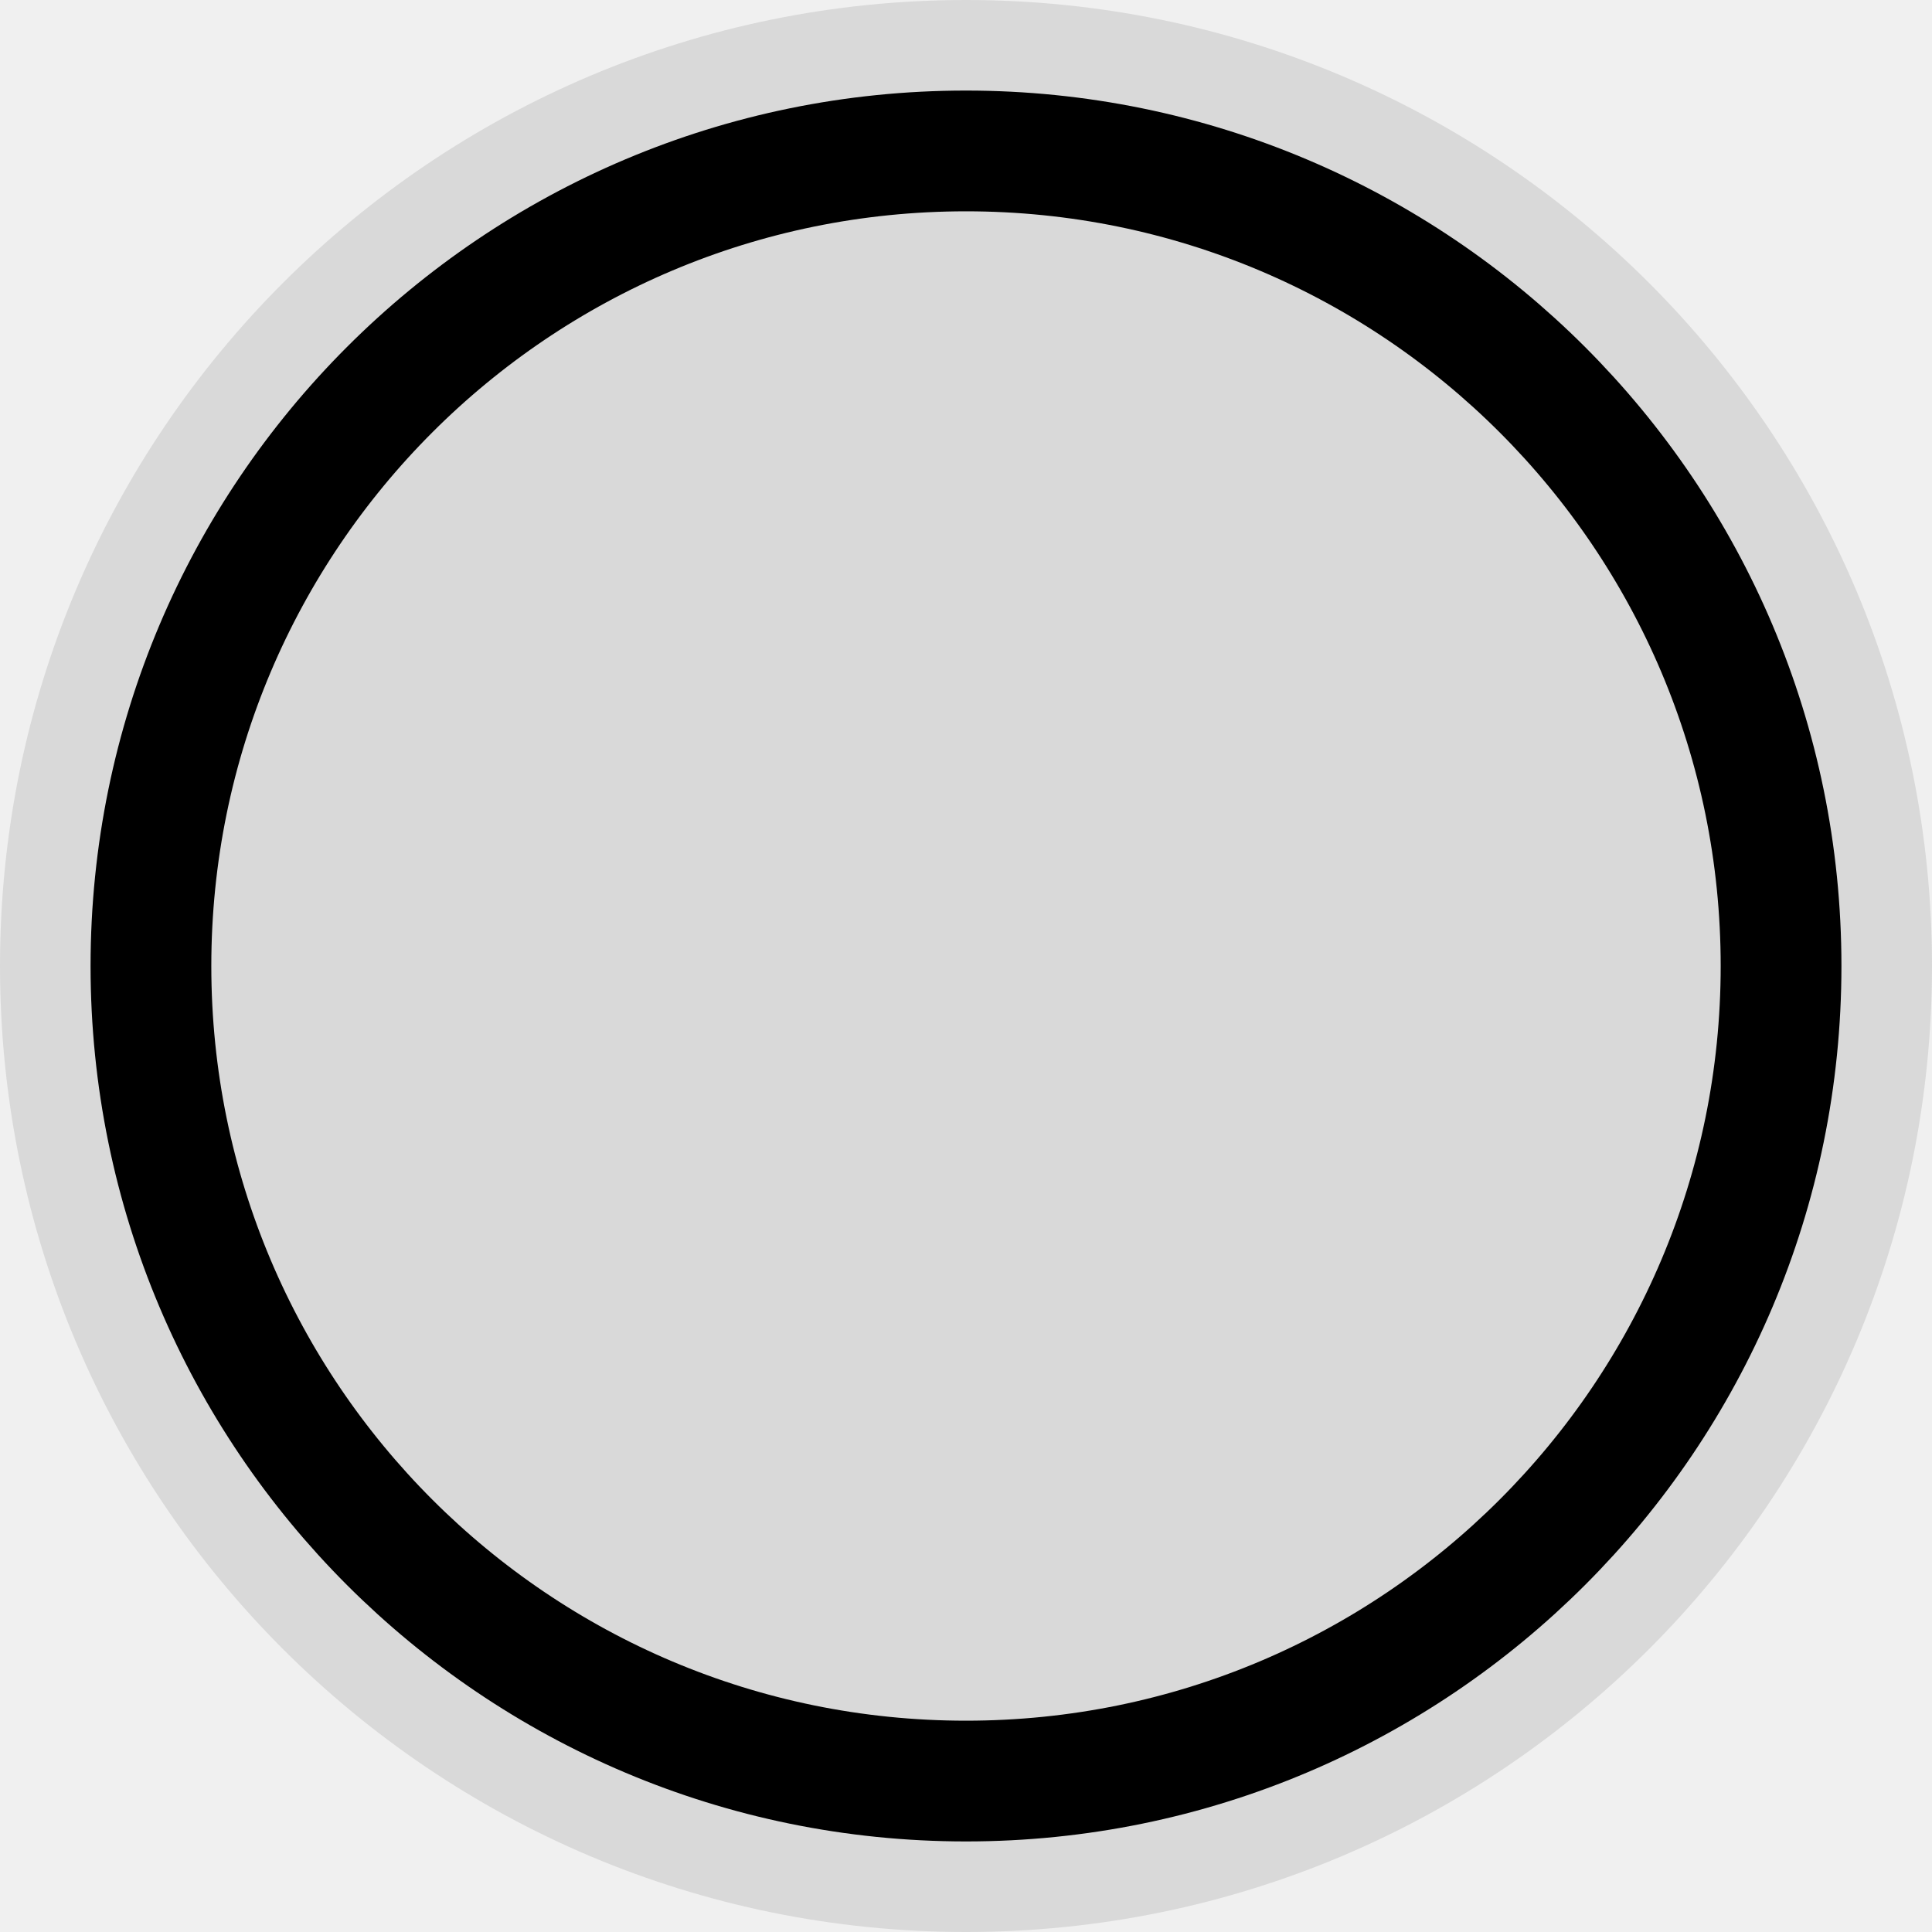
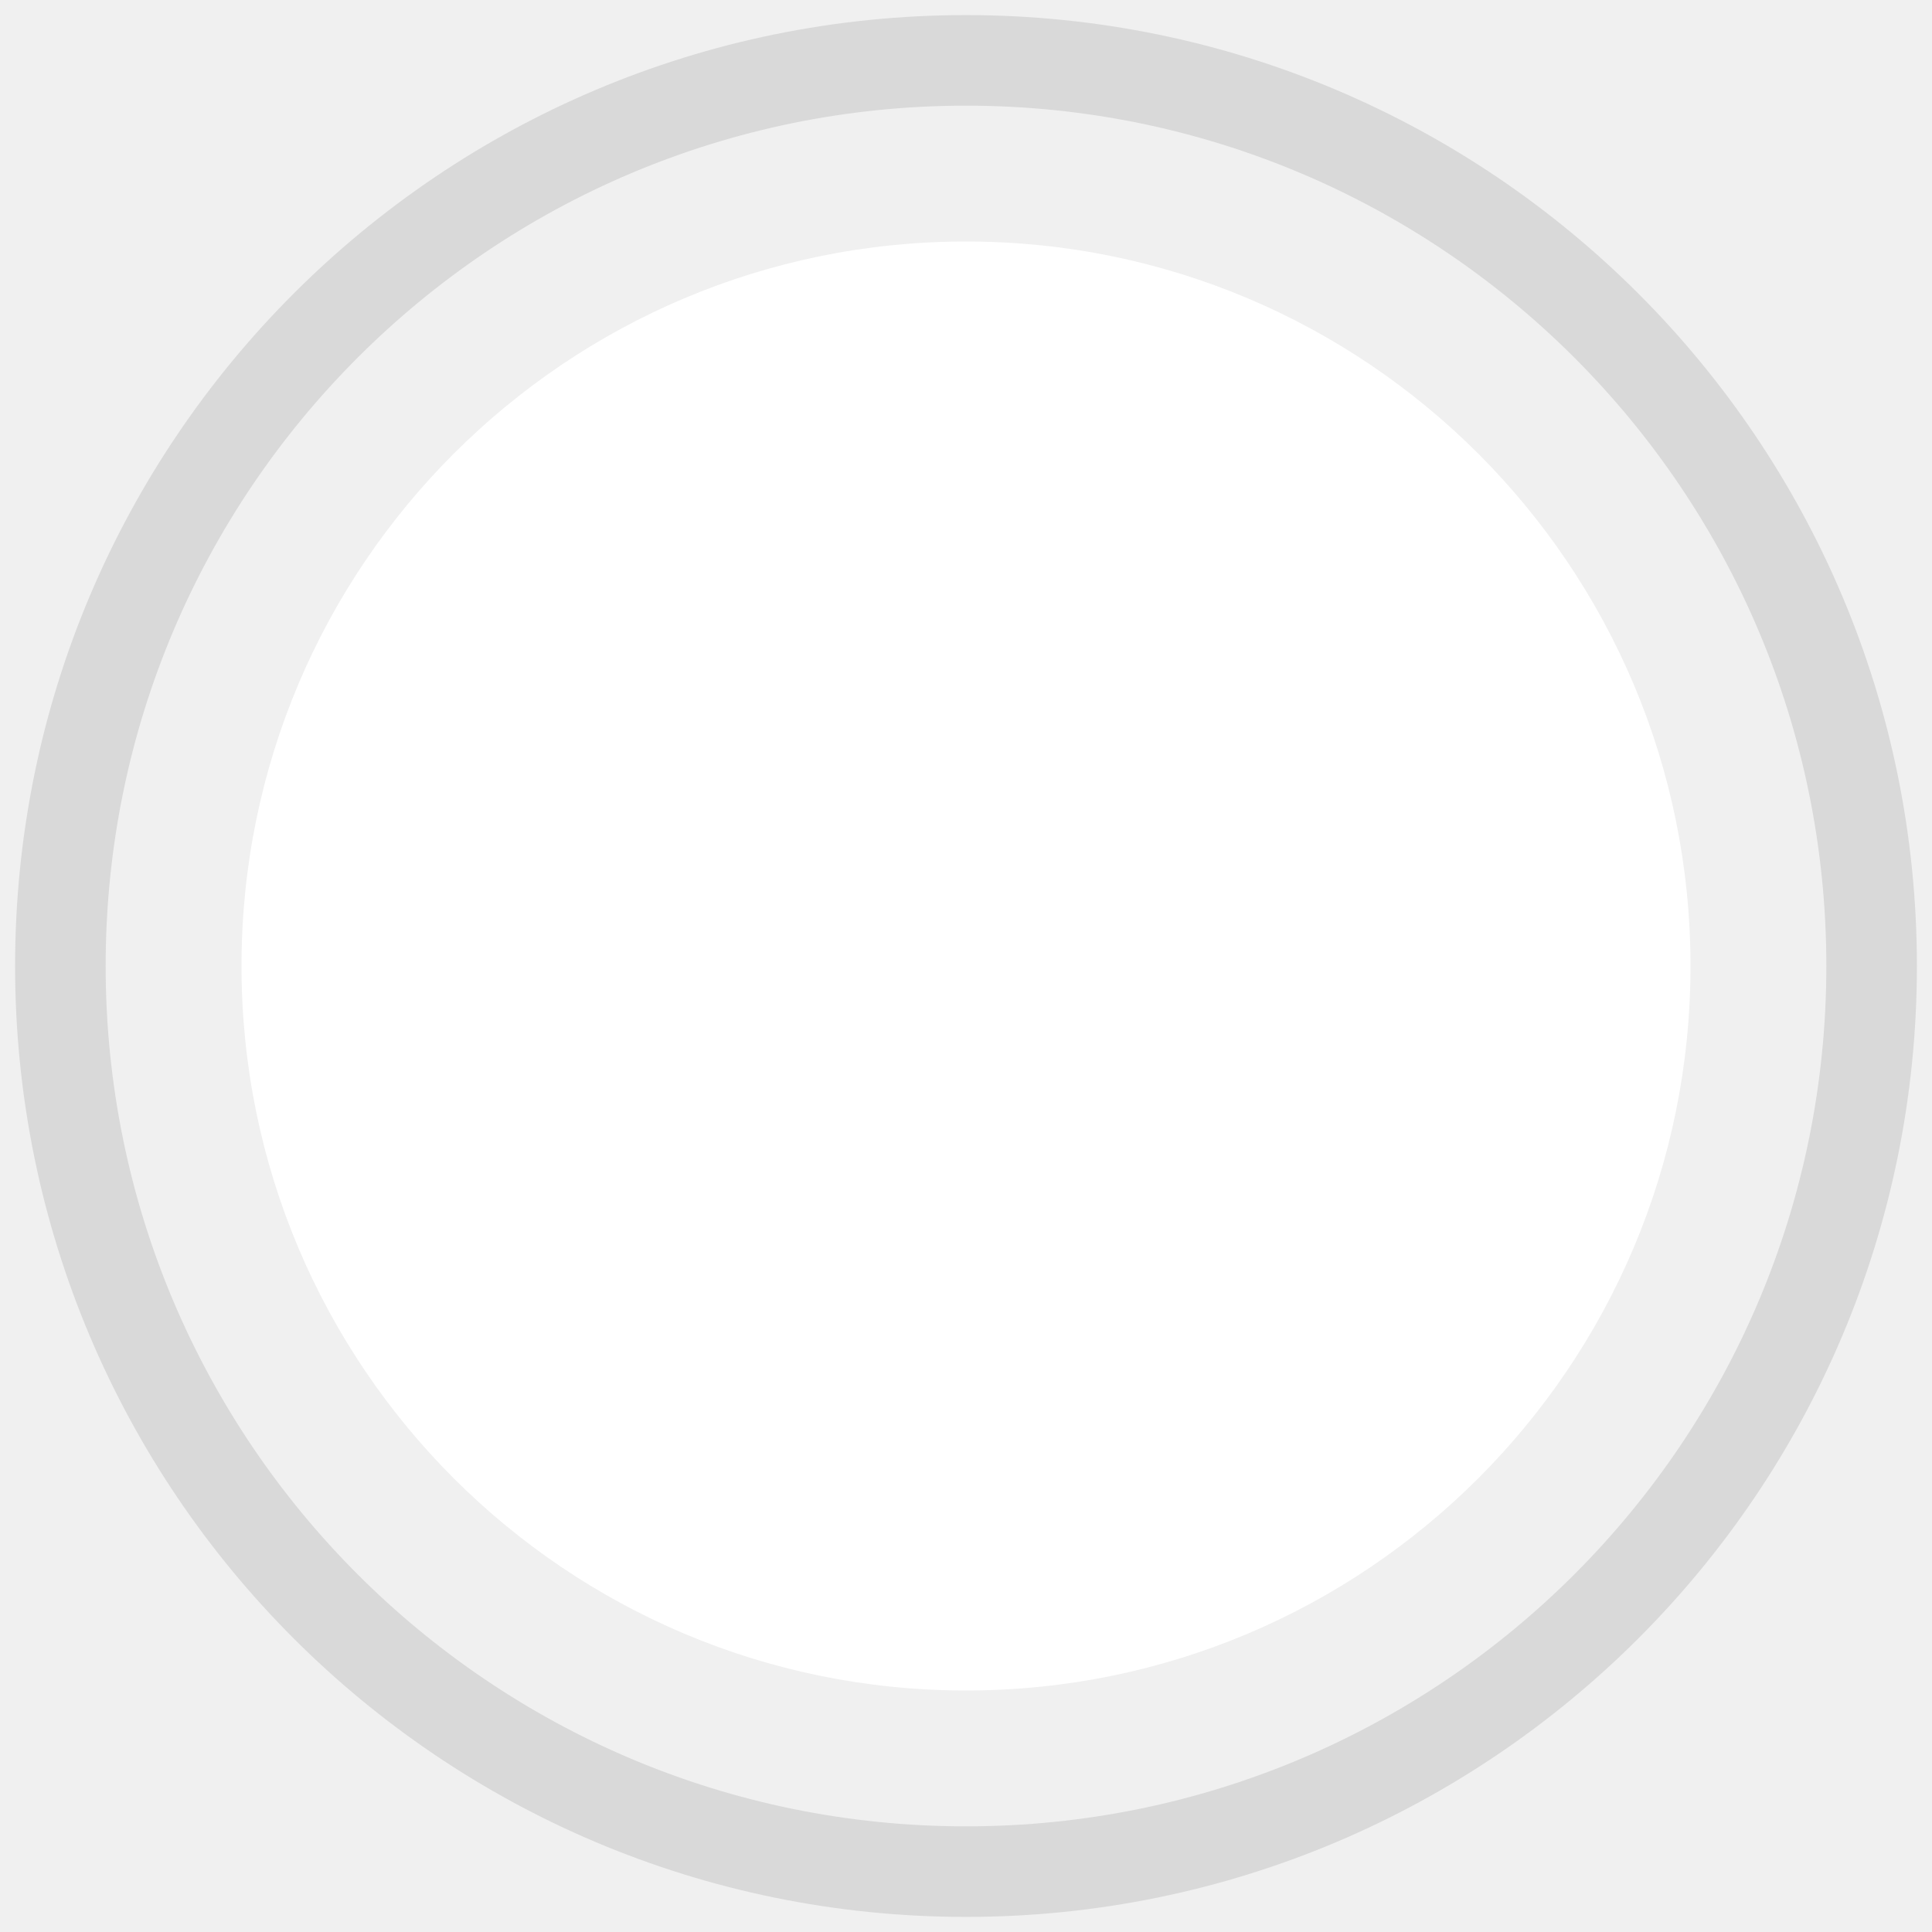
<svg xmlns="http://www.w3.org/2000/svg" width="64" height="64" viewBox="0 0 64 64" fill="none">
-   <circle cx="32" cy="32" r="32" fill="#D9D9D9" />
-   <circle cx="32" cy="32" r="27" stroke="black" stroke-width="4" />
+   <circle cx="32" cy="32" r="24" fill="white" />
+   <circle cx="32" cy="32" r="30" stroke="#D9D9D9" stroke-width="3" />
</svg>
